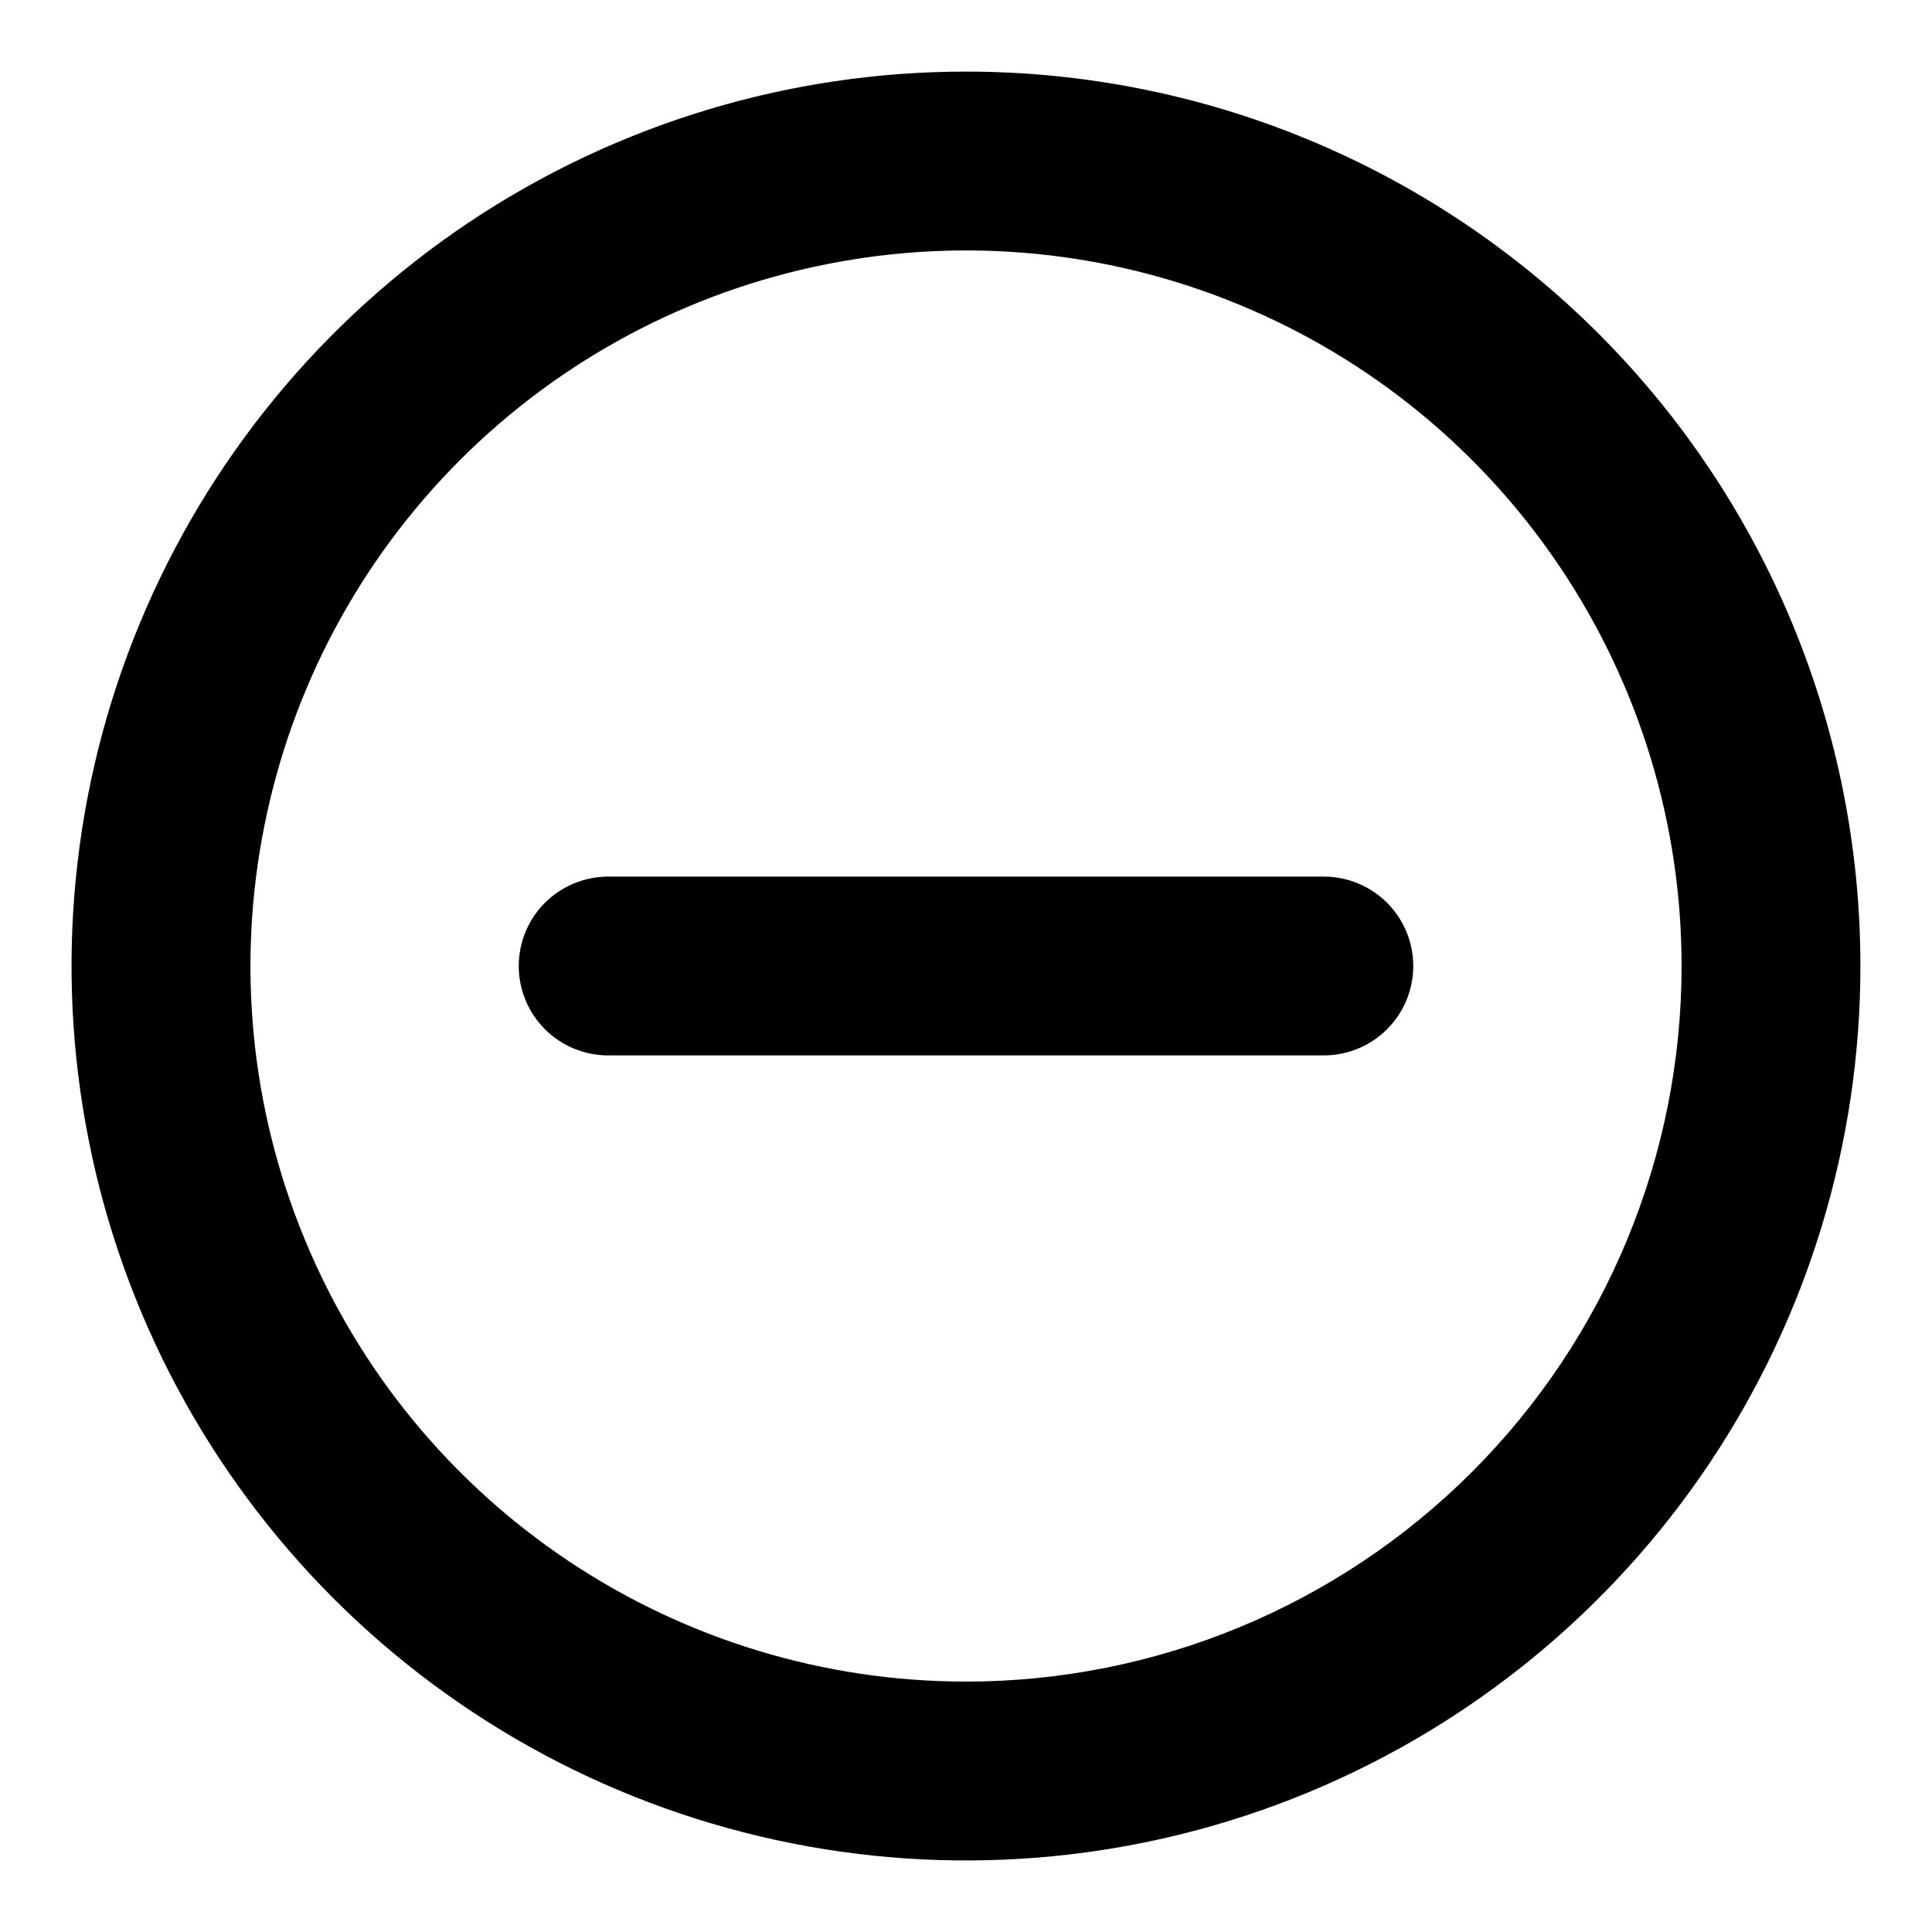
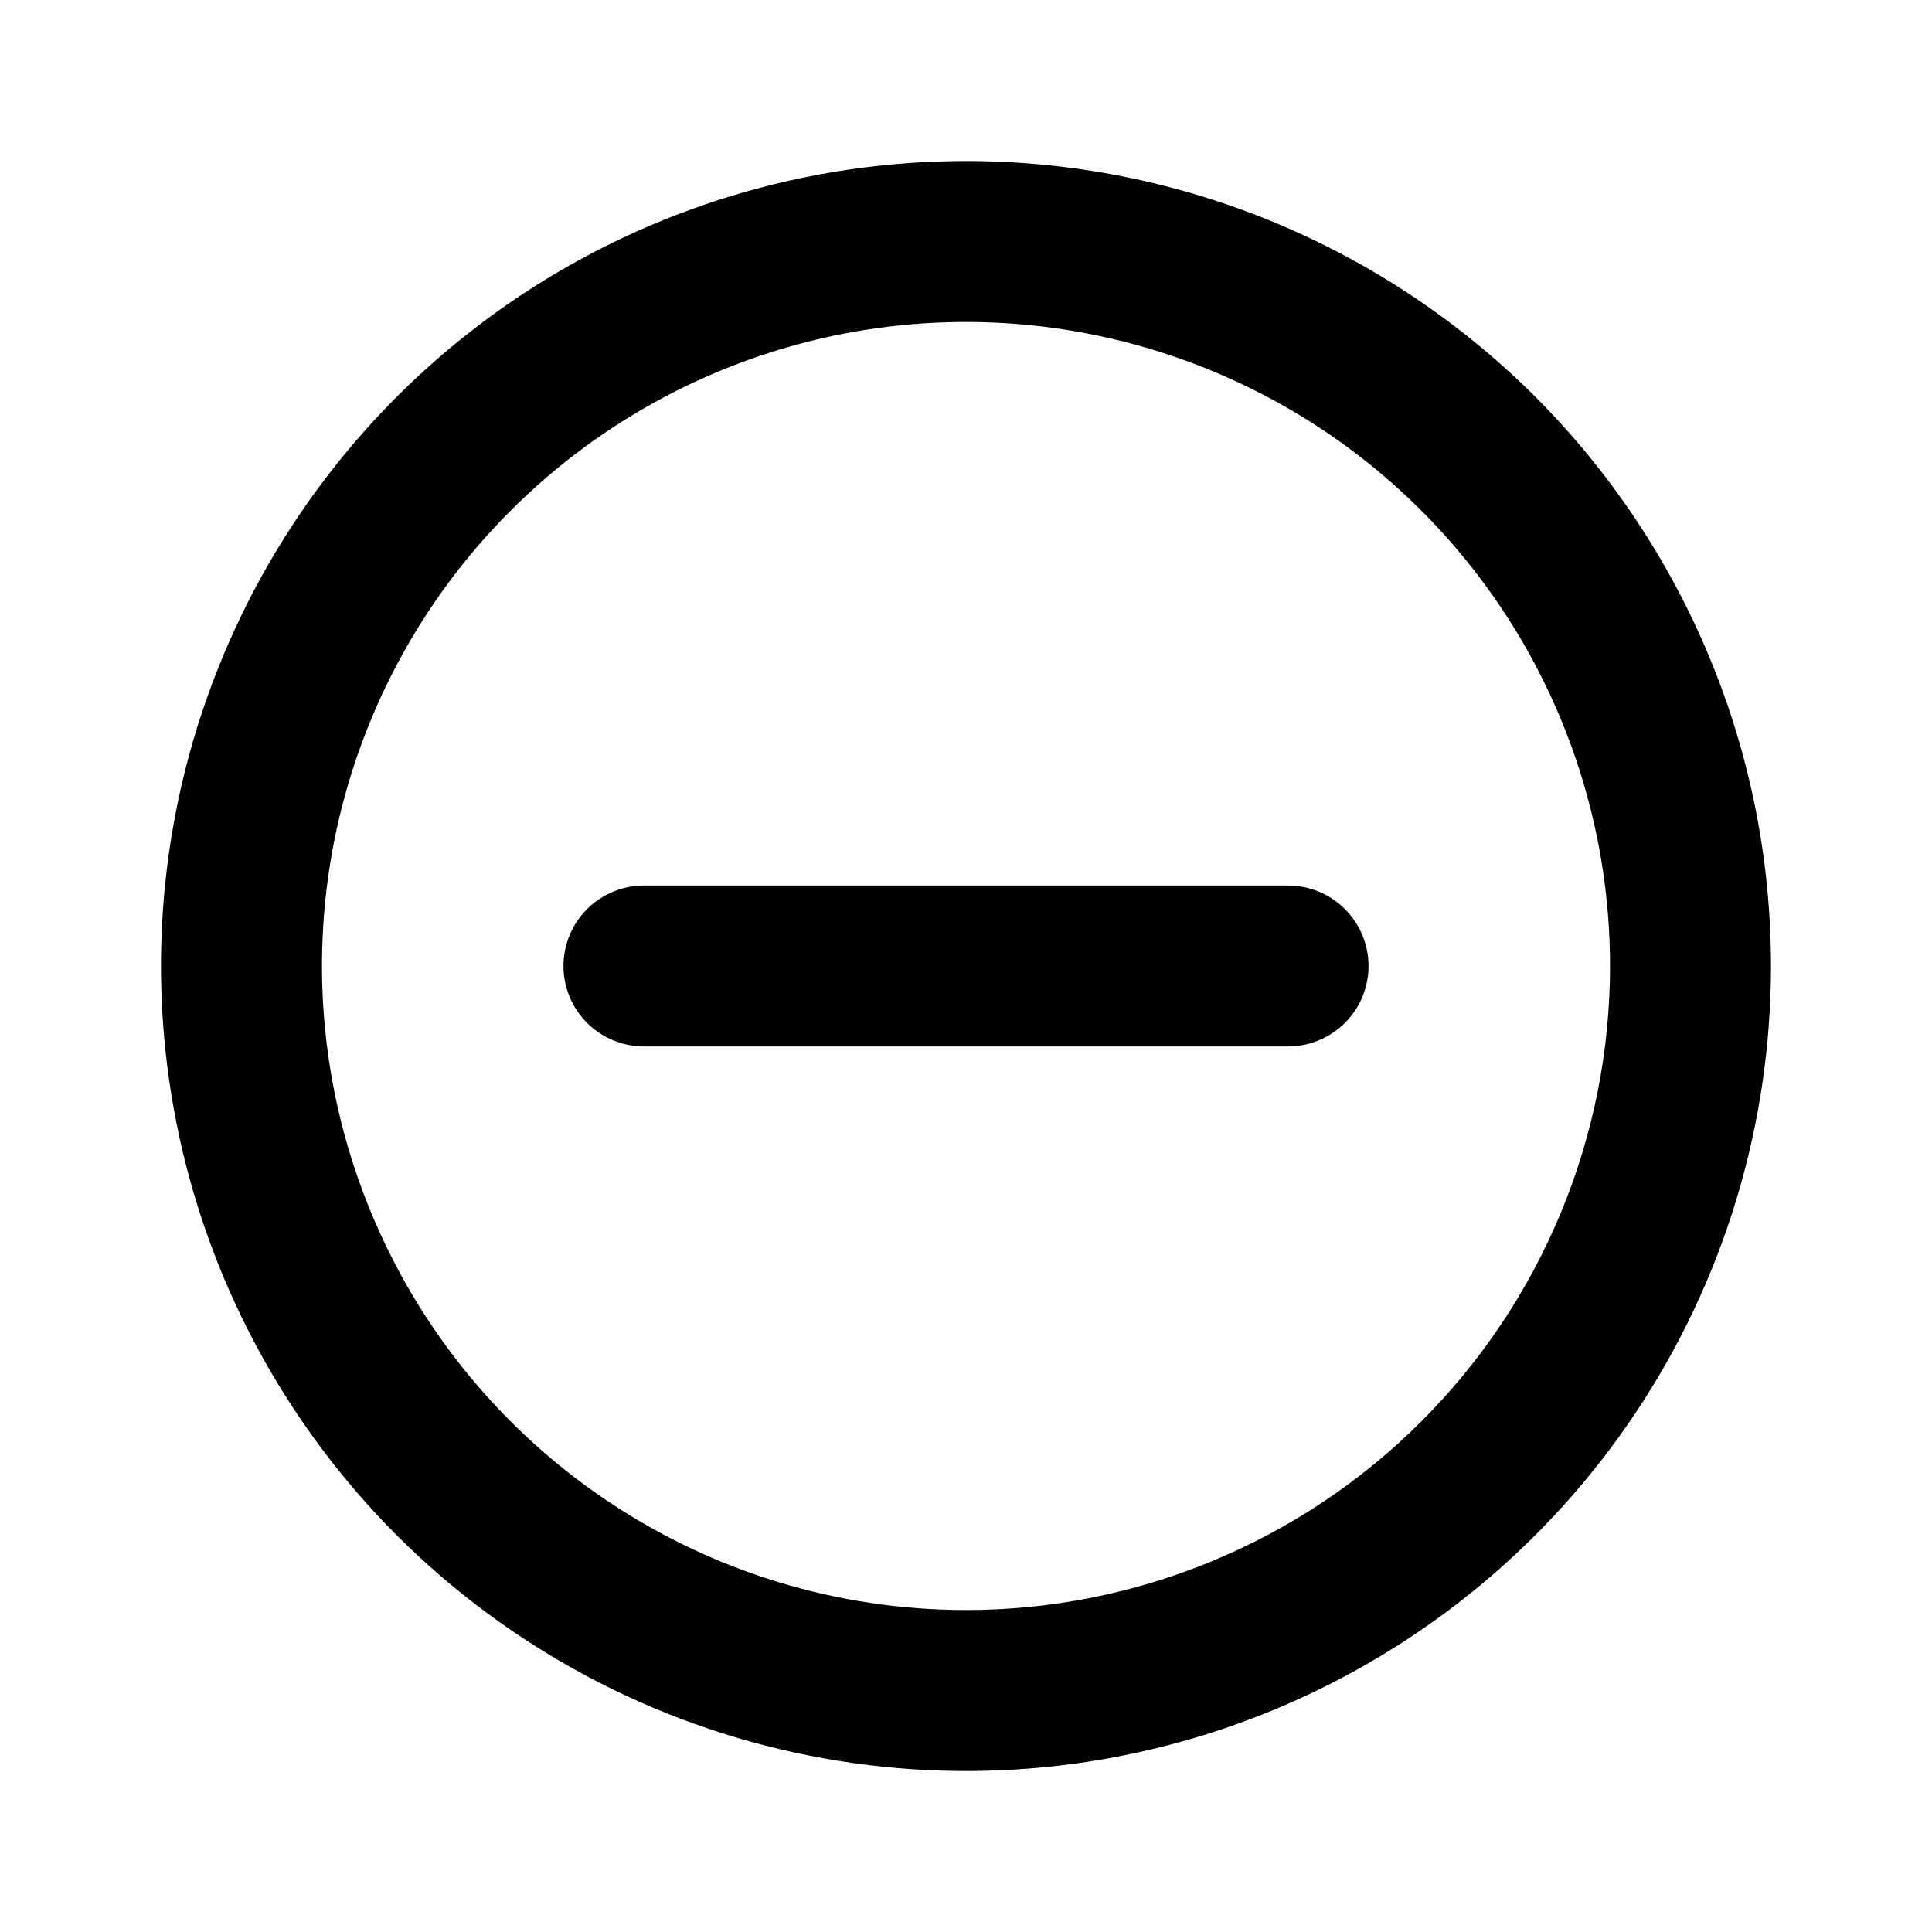
- <svg xmlns="http://www.w3.org/2000/svg" width="18" height="18" viewBox="0 0 18 18" fill="none">
-   <path d="M9 0.667C7.352 0.667 5.741 1.155 4.37 2.071C3 2.987 1.932 4.288 1.301 5.811C0.67 7.334 0.505 9.009 0.827 10.626C1.148 12.242 1.942 13.727 3.108 14.893C4.273 16.058 5.758 16.852 7.374 17.173C8.991 17.495 10.666 17.33 12.189 16.699C13.712 16.068 15.013 15 15.929 13.63C16.845 12.259 17.333 10.648 17.333 9C17.333 7.906 17.118 6.822 16.699 5.811C16.28 4.8 15.666 3.881 14.893 3.108C14.119 2.334 13.2 1.72 12.189 1.301C11.178 0.882 10.094 0.667 9 0.667ZM9 15.667C7.682 15.667 6.393 15.276 5.296 14.543C4.2 13.811 3.345 12.77 2.841 11.551C2.336 10.333 2.204 8.993 2.462 7.699C2.719 6.406 3.354 5.218 4.286 4.286C5.218 3.354 6.406 2.719 7.699 2.462C8.993 2.204 10.333 2.336 11.551 2.841C12.77 3.345 13.811 4.2 14.543 5.296C15.276 6.393 15.667 7.682 15.667 9C15.667 10.768 14.964 12.464 13.714 13.714C12.464 14.964 10.768 15.667 9 15.667ZM12.333 8.167H5.667C5.446 8.167 5.234 8.255 5.077 8.411C4.921 8.567 4.833 8.779 4.833 9C4.833 9.221 4.921 9.433 5.077 9.589C5.234 9.746 5.446 9.833 5.667 9.833H12.333C12.554 9.833 12.766 9.746 12.923 9.589C13.079 9.433 13.167 9.221 13.167 9C13.167 8.779 13.079 8.567 12.923 8.411C12.766 8.255 12.554 8.167 12.333 8.167Z" fill="currentColor" />
+ <svg xmlns="http://www.w3.org/2000/svg" width="20" height="20" viewBox="0 0 20 20" fill="none">
+   <path d="M10 1.667C8.352 1.667 6.741 2.155 5.37 3.071C4 3.987 2.932 5.288 2.301 6.811C1.67 8.334 1.505 10.009 1.827 11.626C2.148 13.242 2.942 14.727 4.107 15.893C5.273 17.058 6.758 17.852 8.374 18.173C9.991 18.495 11.666 18.33 13.189 17.699C14.712 17.068 16.013 16 16.929 14.63C17.845 13.259 18.333 11.648 18.333 10C18.333 8.906 18.118 7.822 17.699 6.811C17.28 5.8 16.666 4.881 15.893 4.107C15.119 3.334 14.2 2.72 13.189 2.301C12.178 1.882 11.094 1.667 10 1.667ZM10 16.667C8.681 16.667 7.392 16.276 6.296 15.543C5.2 14.811 4.345 13.769 3.841 12.551C3.336 11.333 3.204 9.993 3.461 8.699C3.719 7.406 4.354 6.218 5.286 5.286C6.218 4.354 7.406 3.719 8.699 3.461C9.993 3.204 11.333 3.336 12.551 3.841C13.769 4.345 14.81 5.2 15.543 6.296C16.276 7.393 16.667 8.681 16.667 10C16.667 11.768 15.964 13.464 14.714 14.714C13.464 15.964 11.768 16.667 10 16.667ZM13.333 9.167H6.667C6.446 9.167 6.234 9.254 6.077 9.411C5.921 9.567 5.833 9.779 5.833 10C5.833 10.221 5.921 10.433 6.077 10.589C6.234 10.745 6.446 10.833 6.667 10.833H13.333C13.554 10.833 13.766 10.745 13.923 10.589C14.079 10.433 14.167 10.221 14.167 10C14.167 9.779 14.079 9.567 13.923 9.411C13.766 9.254 13.554 9.167 13.333 9.167Z" fill="currentColor" />
</svg>
